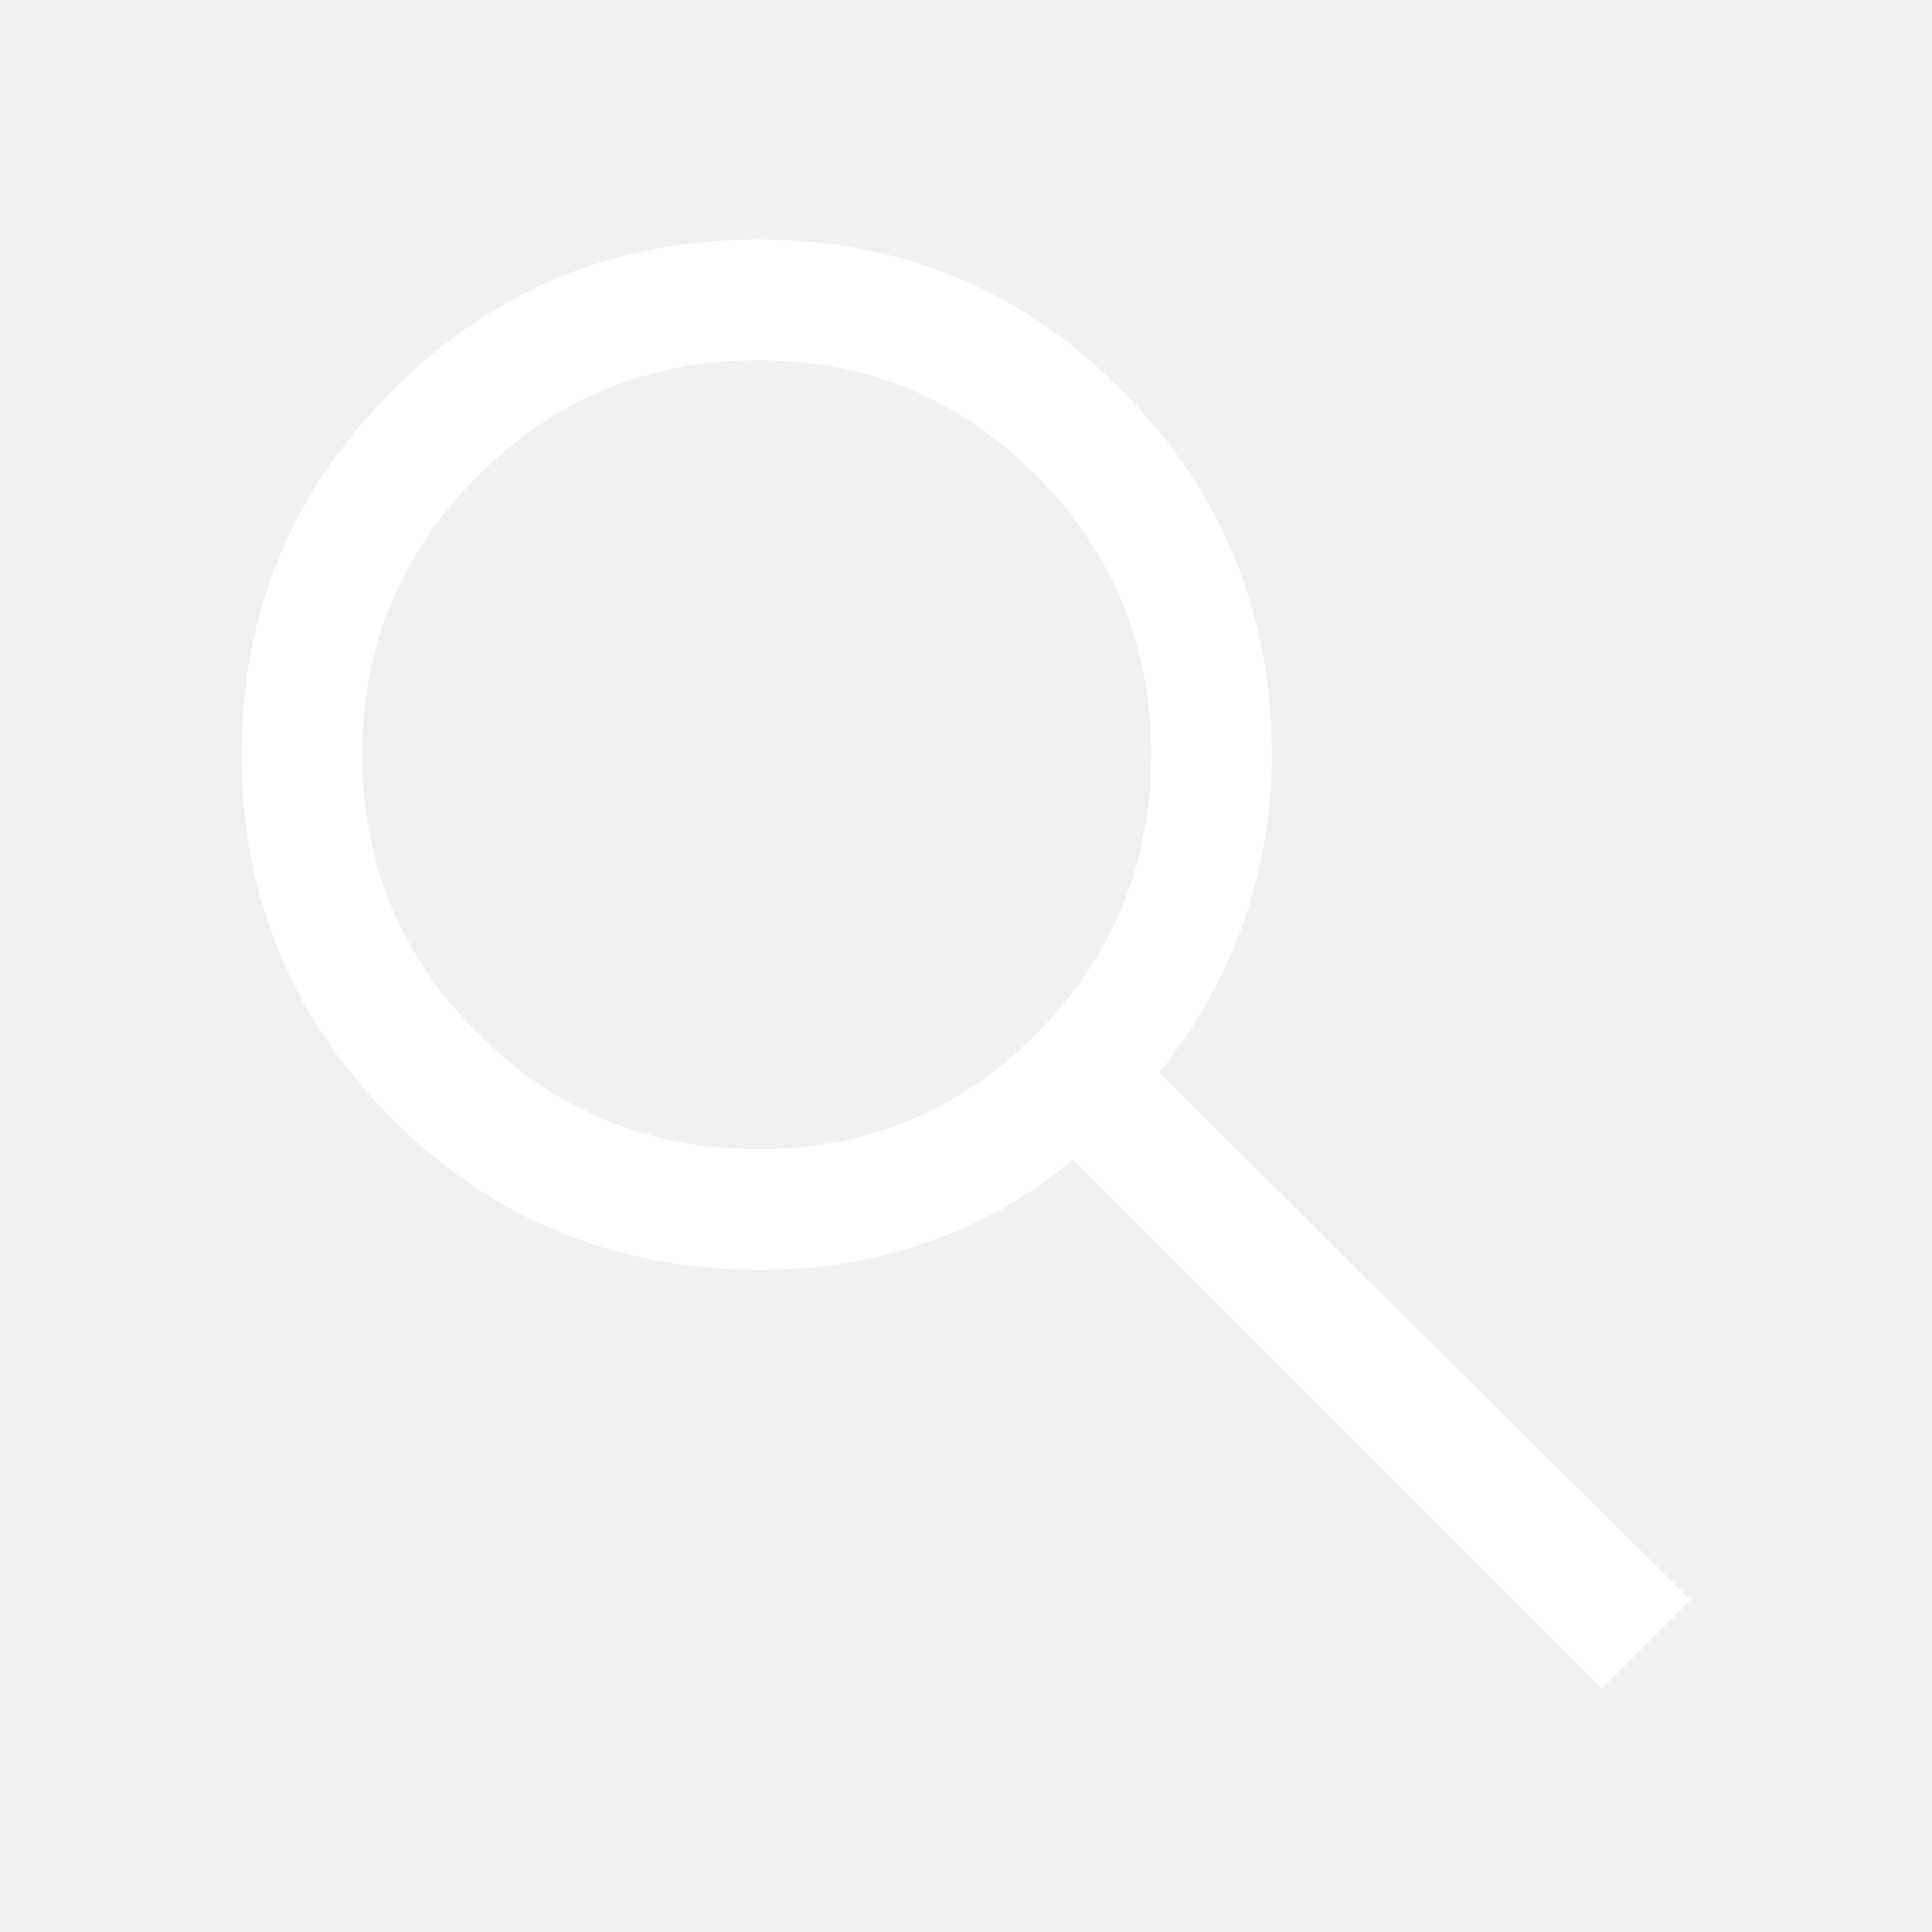
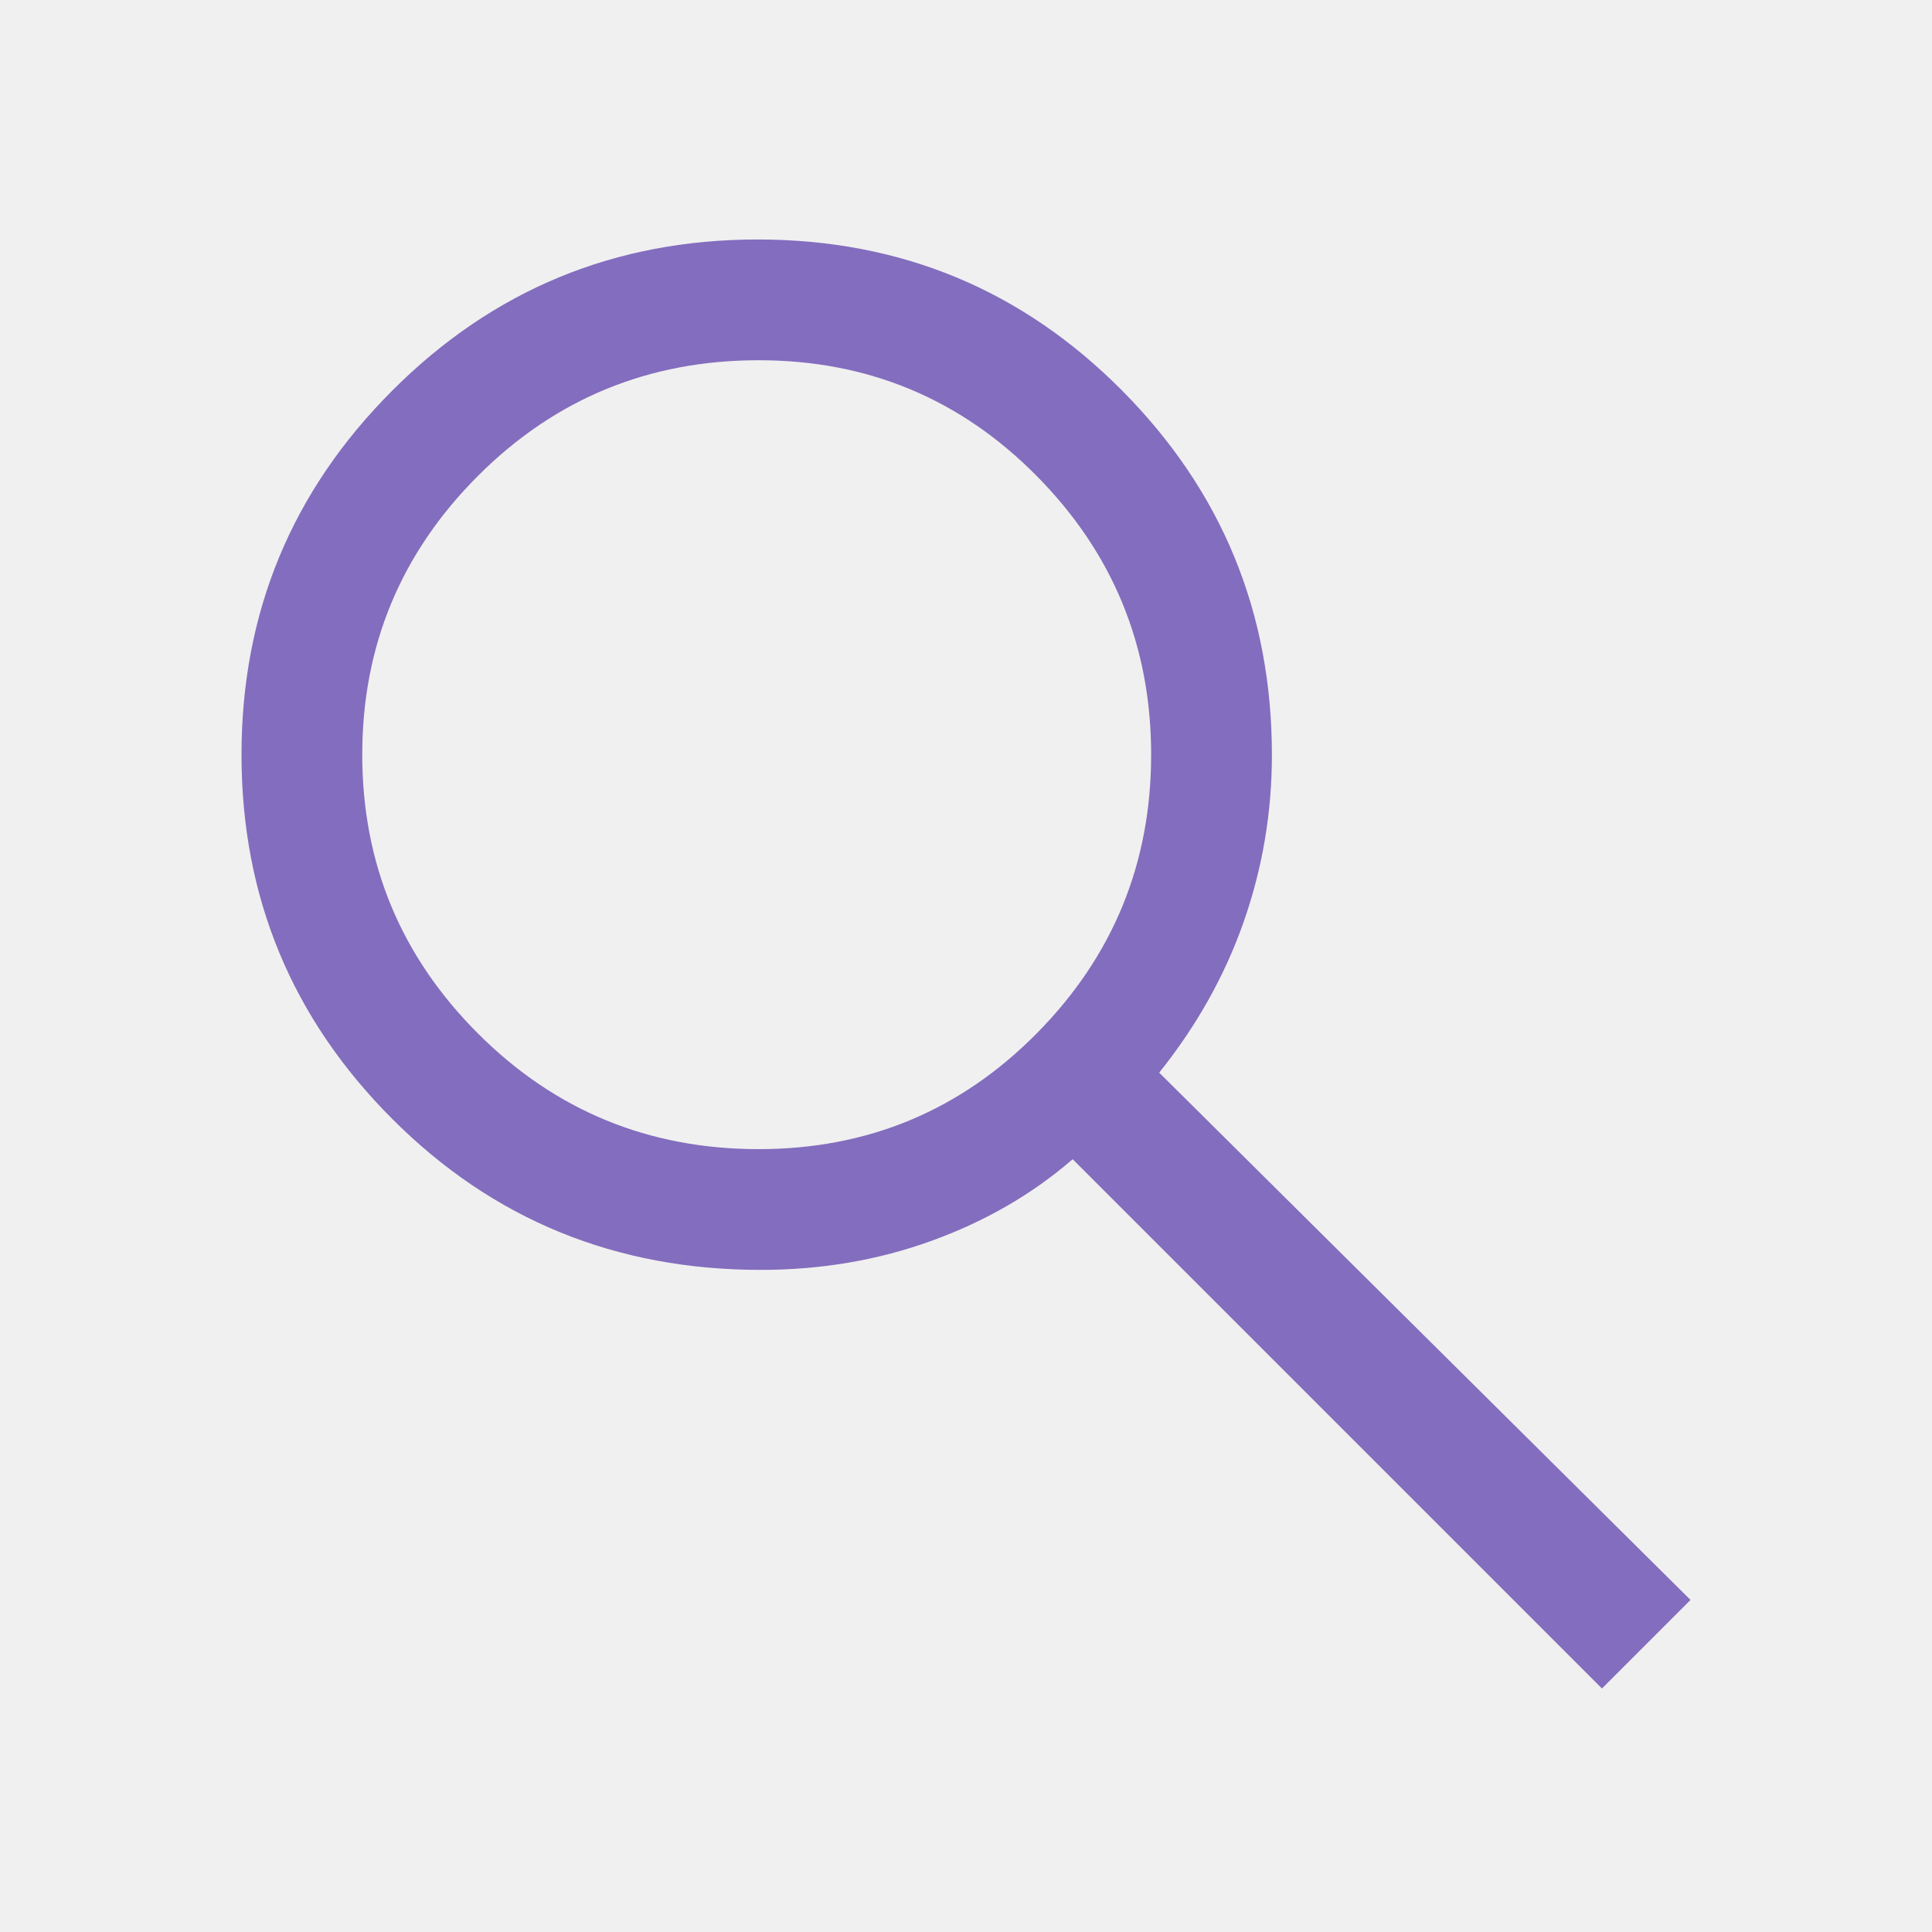
- <svg xmlns="http://www.w3.org/2000/svg" height="48px" viewBox="0 -960 960 960" width="48px" fill="#FFFFFF">
+ <svg xmlns="http://www.w3.org/2000/svg" height="48px" viewBox="0 -960 960 960" width="48px" fill="#836DBE">
  <path d="M796-121 533-384q-30 26-69.96 40.5Q423.08-329 378-329q-108.16 0-183.08-75Q120-479 120-585t75-181q75-75 181.5-75t181 75Q632-691 632-584.85 632-542 618-502q-14 40-42 75l264 262-44 44ZM377-389q81.25 0 138.13-57.5Q572-504 572-585t-56.87-138.5Q458.25-781 377-781q-82.08 0-139.54 57.5Q180-666 180-585t57.46 138.5Q294.92-389 377-389Z" />
</svg>
